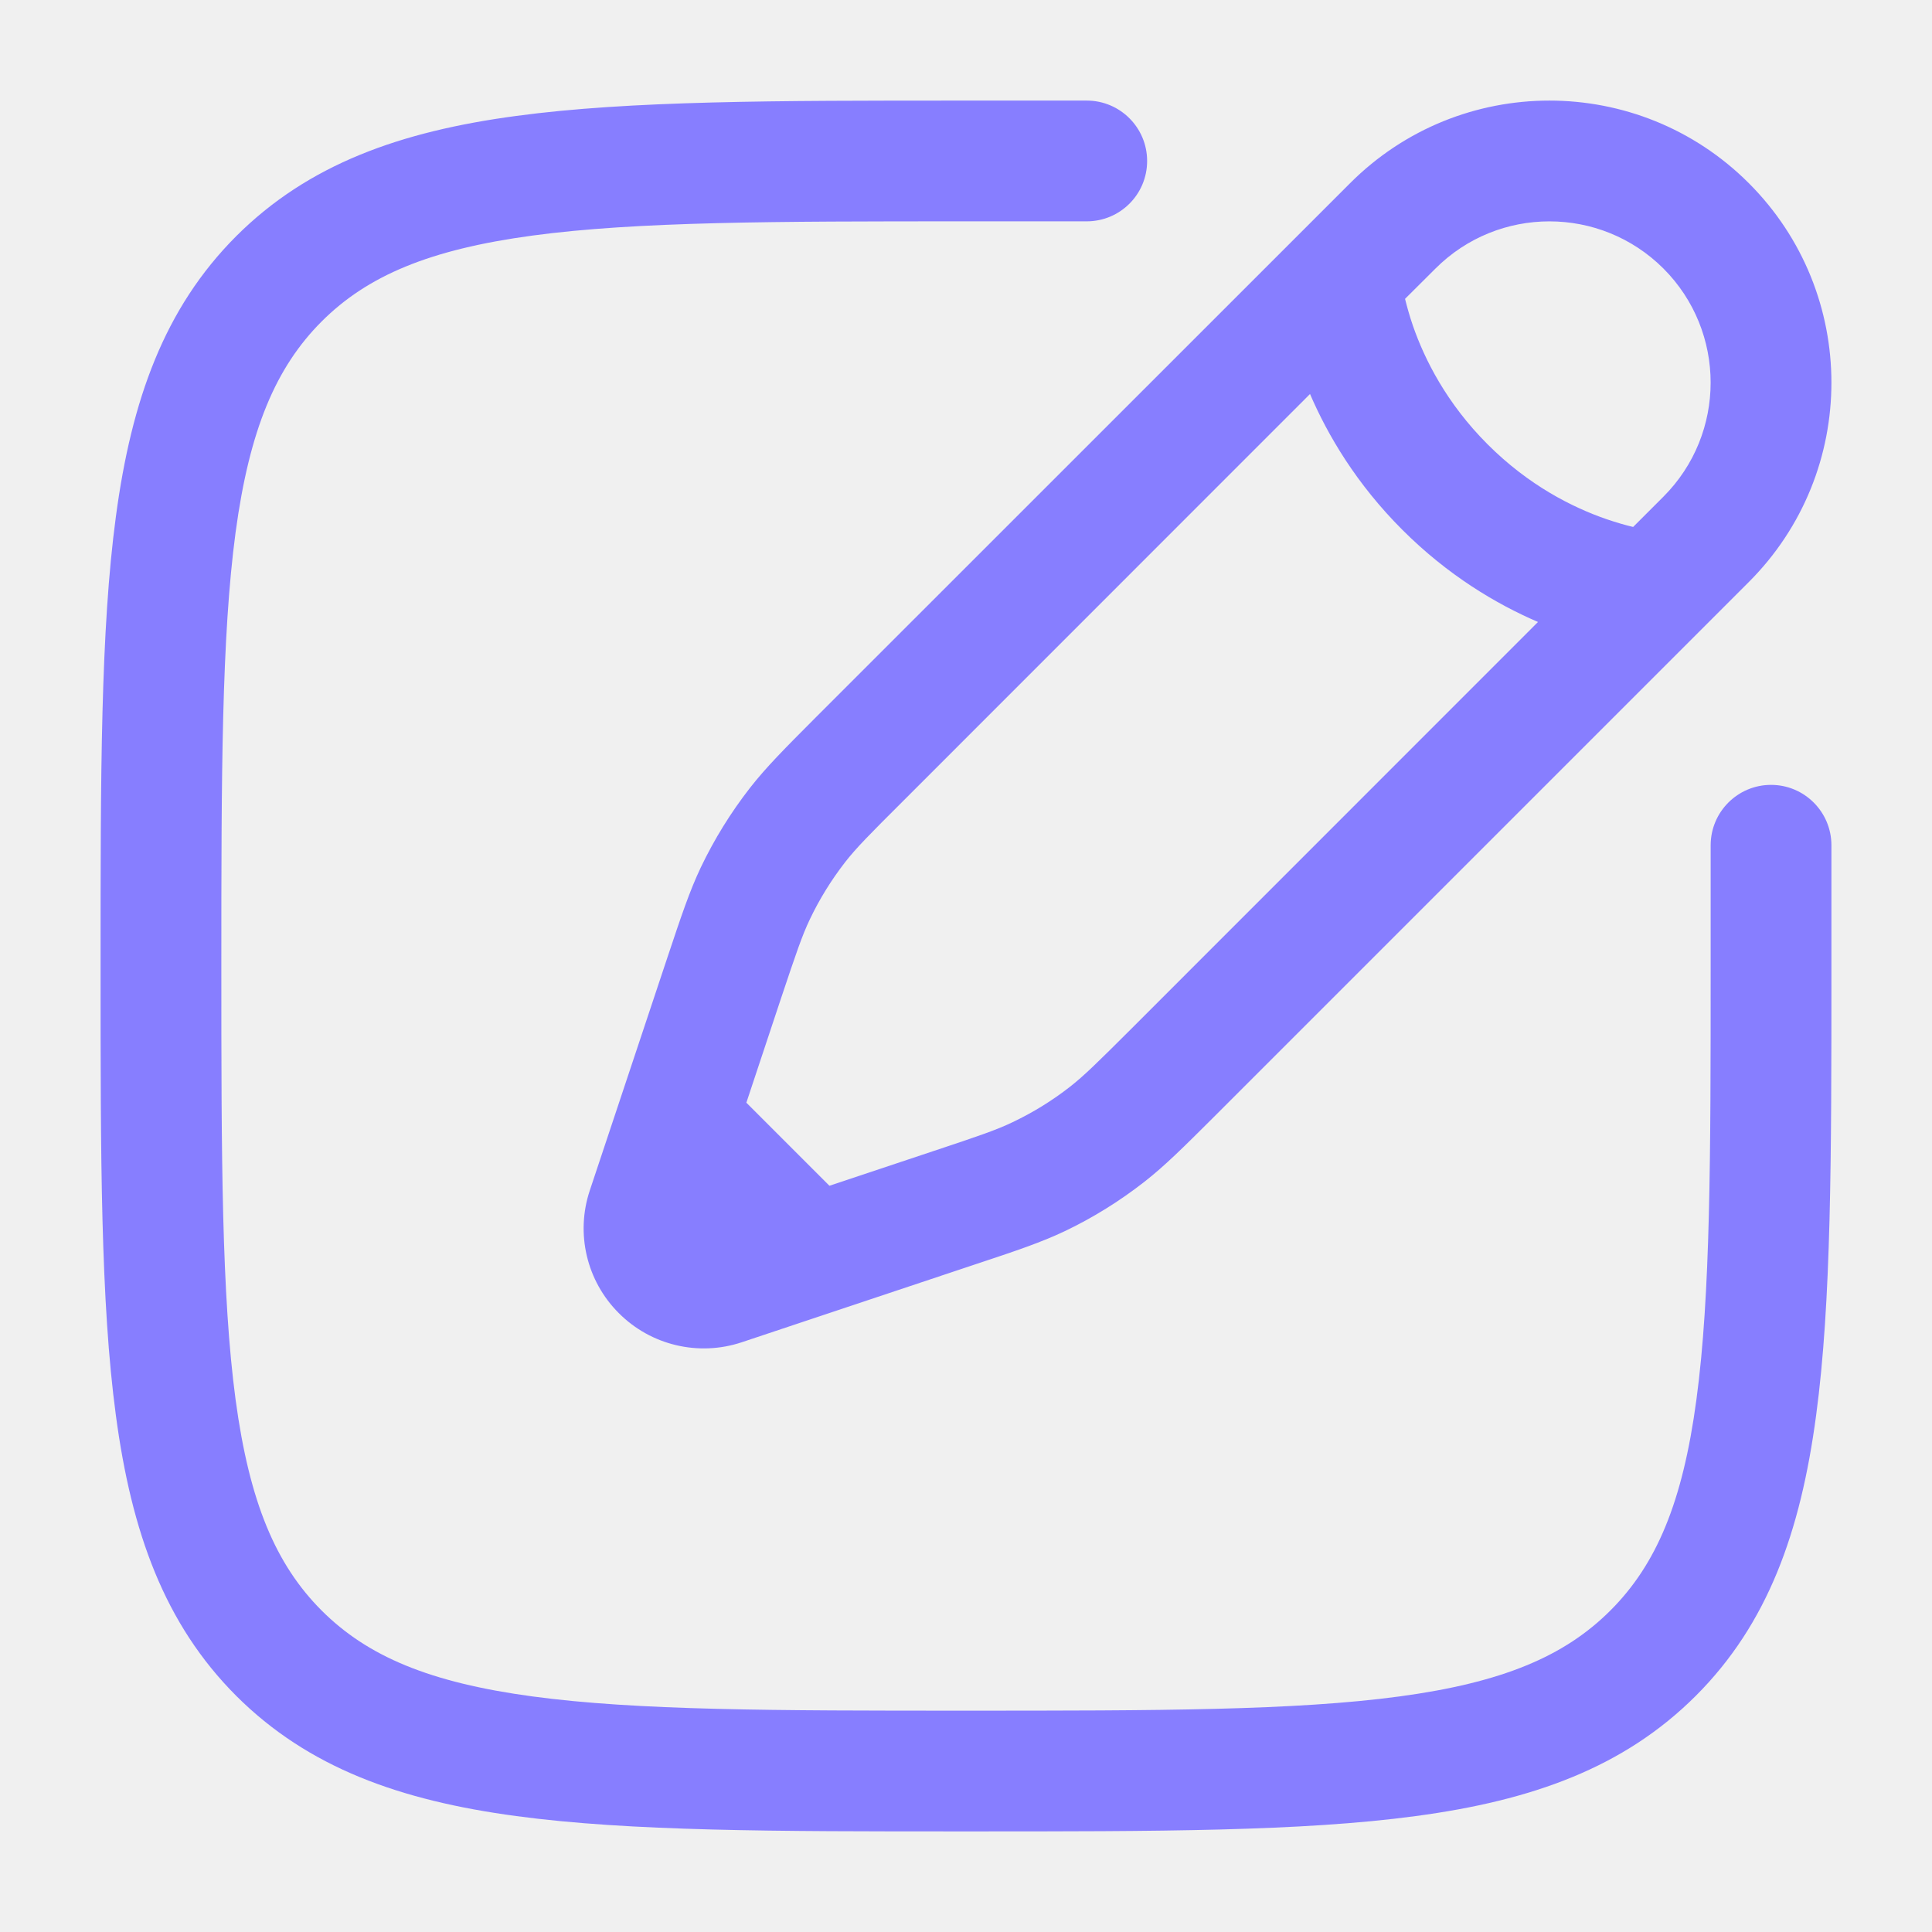
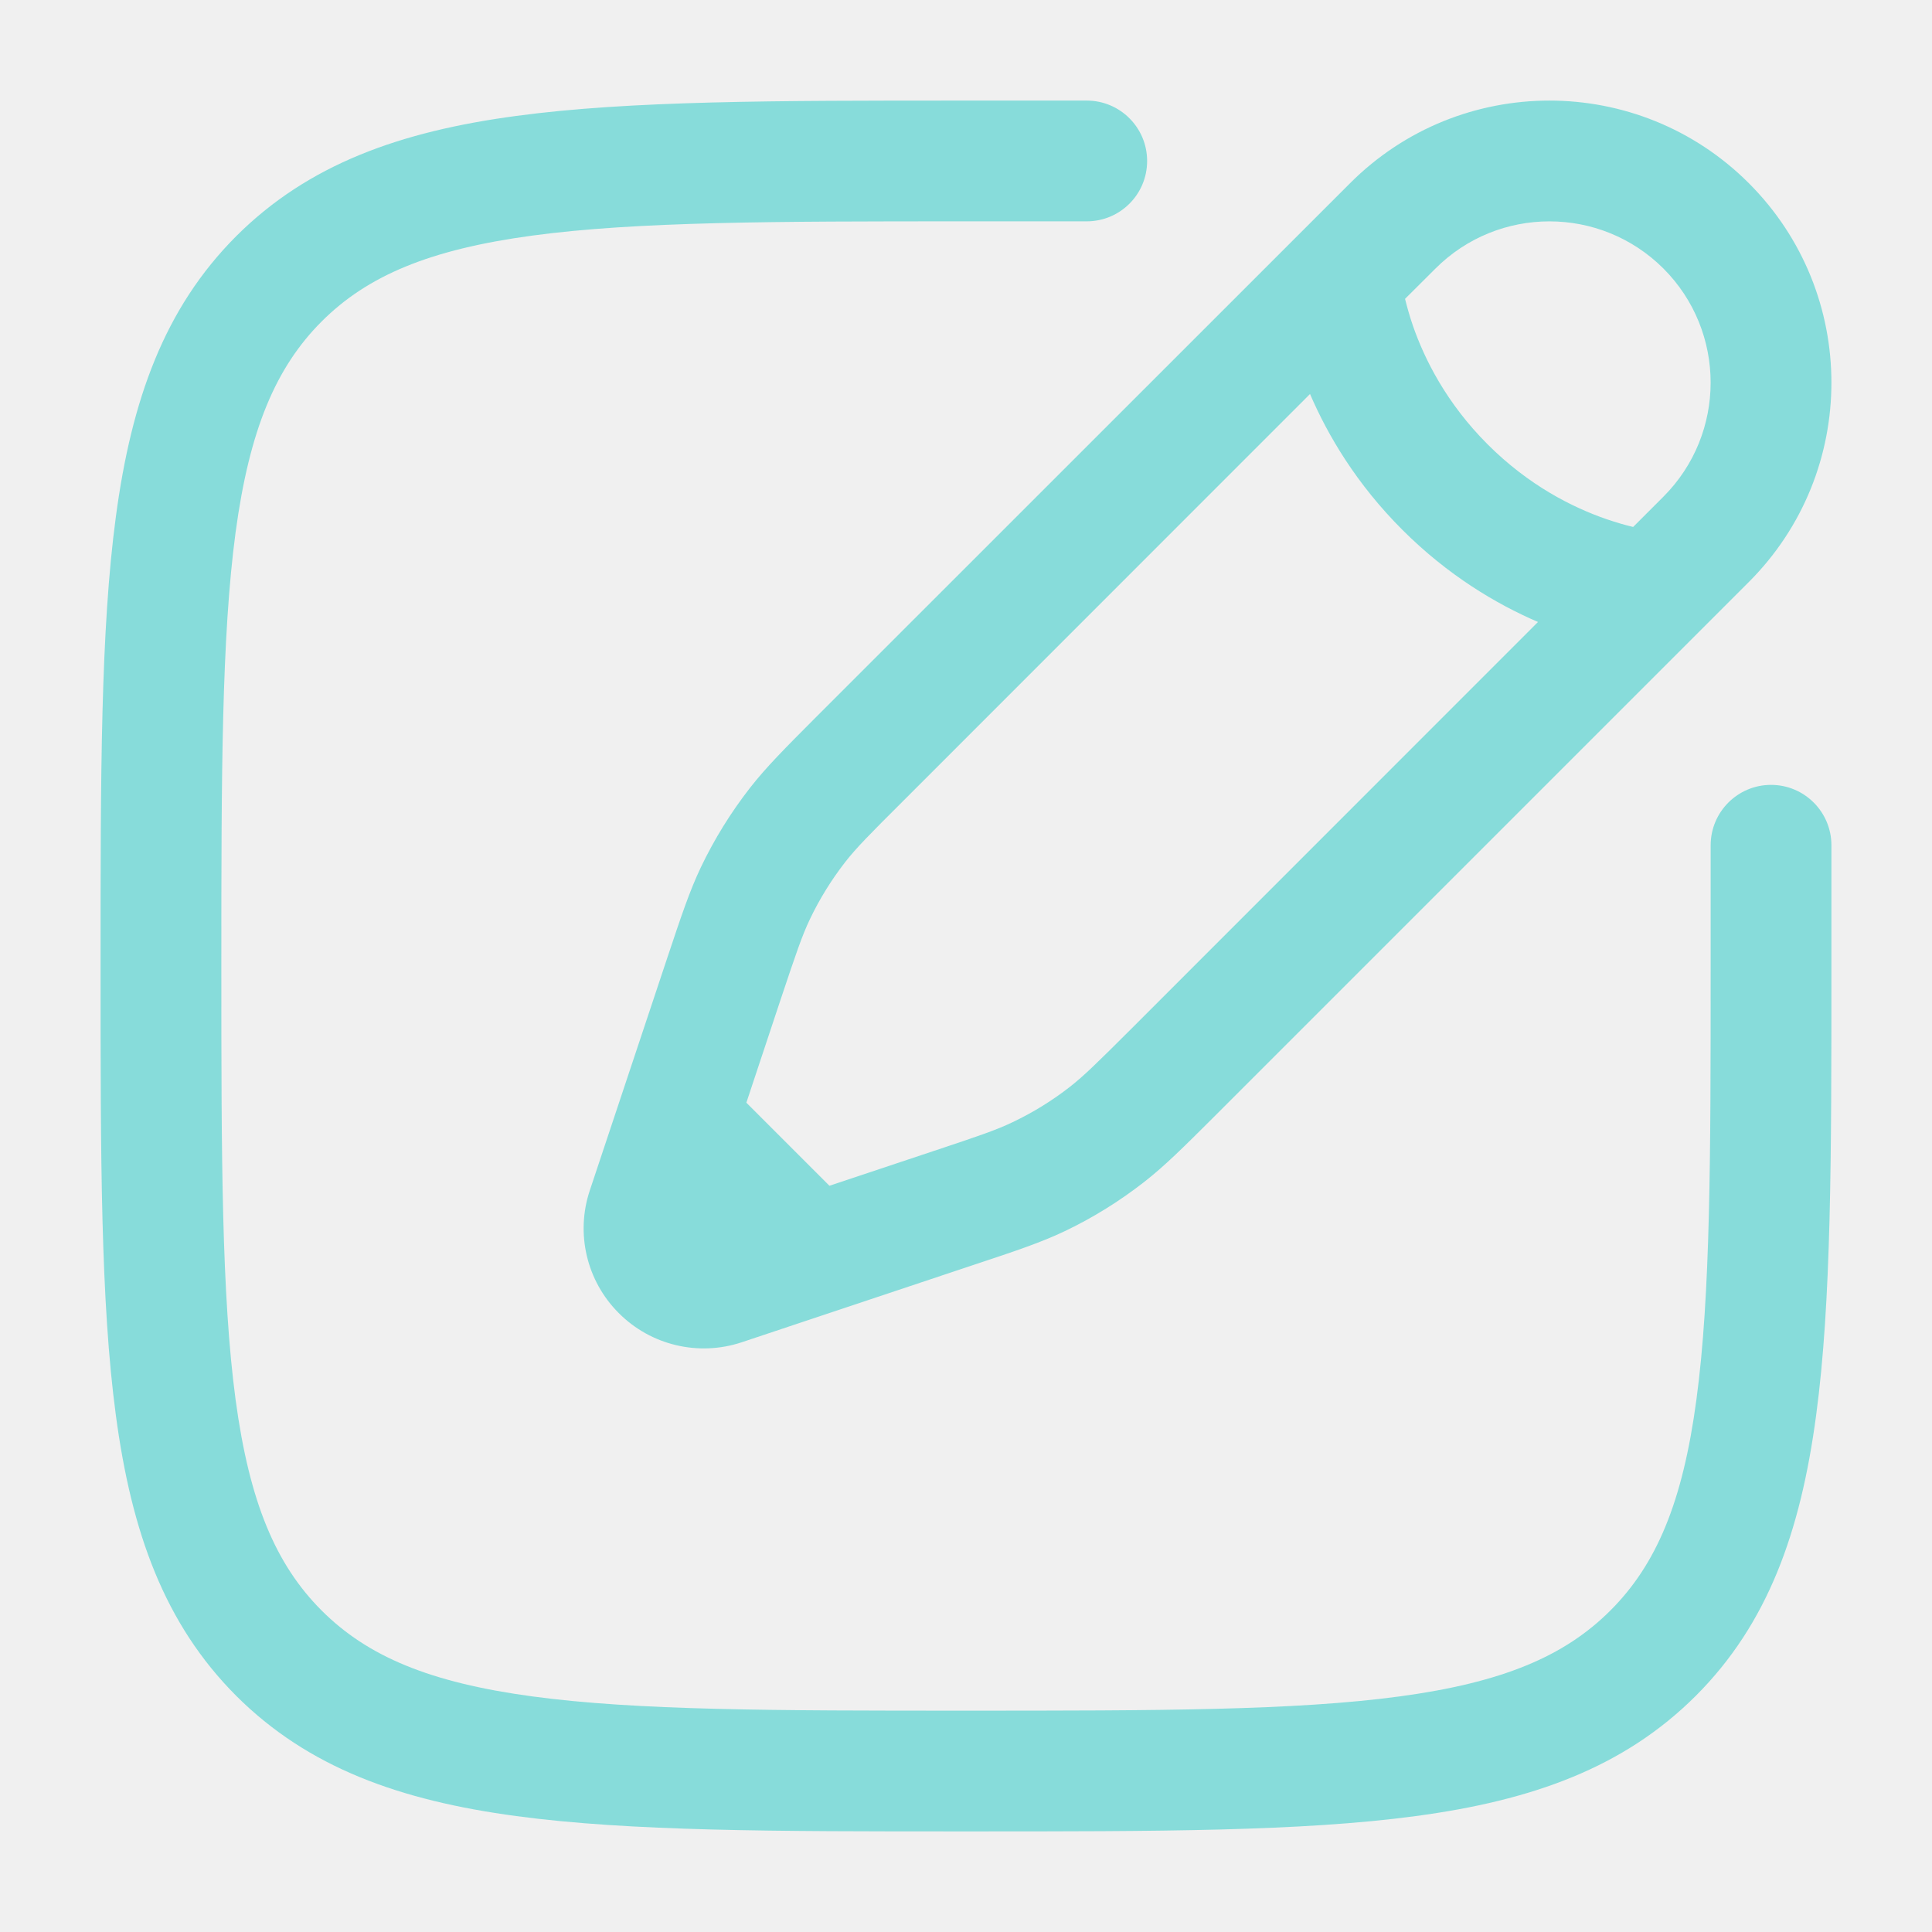
<svg xmlns="http://www.w3.org/2000/svg" width="16" height="16" viewBox="0 0 16 16" fill="none">
  <g clip-path="url(#clip0_993_5978)">
-     <path fill-rule="evenodd" clip-rule="evenodd" d="M7.962 0.833L9 0.833C9.276 0.833 9.5 1.057 9.5 1.333C9.5 1.61 9.276 1.833 9 1.833H8C6.415 1.833 5.276 1.834 4.409 1.951C3.557 2.066 3.043 2.283 2.663 2.663C2.284 3.043 2.066 3.557 1.951 4.409C1.835 5.276 1.833 6.415 1.833 8C1.833 9.586 1.835 10.724 1.951 11.591C2.066 12.443 2.284 12.957 2.663 13.337C3.043 13.717 3.557 13.934 4.409 14.049C5.276 14.166 6.415 14.167 8 14.167C9.586 14.167 10.725 14.166 11.591 14.049C12.443 13.934 12.957 13.717 13.337 13.337C13.717 12.957 13.935 12.443 14.049 11.591C14.166 10.724 14.167 9.586 14.167 8V7C14.167 6.724 14.391 6.5 14.667 6.5C14.943 6.5 15.167 6.724 15.167 7V8.038C15.167 9.577 15.167 10.783 15.04 11.724C14.911 12.687 14.641 13.447 14.044 14.044C13.447 14.64 12.688 14.911 11.724 15.04C10.783 15.167 9.577 15.167 8.038 15.167H7.962C6.423 15.167 5.217 15.167 4.276 15.04C3.313 14.911 2.553 14.64 1.956 14.044C1.36 13.447 1.089 12.687 0.96 11.724C0.833 10.783 0.833 9.577 0.833 8.038V7.962C0.833 6.423 0.833 5.217 0.96 4.276C1.089 3.313 1.36 2.553 1.956 1.956C2.553 1.36 3.313 1.089 4.276 0.96C5.217 0.833 6.423 0.833 7.962 0.833ZM11.181 1.517C12.092 0.605 13.571 0.605 14.483 1.517C15.395 2.429 15.395 3.908 14.483 4.82L10.051 9.252C9.803 9.499 9.648 9.654 9.475 9.789C9.271 9.948 9.051 10.085 8.818 10.196C8.62 10.29 8.411 10.36 8.079 10.47L6.143 11.116C5.786 11.235 5.391 11.142 5.125 10.875C4.858 10.609 4.765 10.215 4.885 9.857L5.53 7.921C5.641 7.589 5.71 7.381 5.804 7.183C5.916 6.949 6.052 6.729 6.211 6.525C6.346 6.352 6.501 6.197 6.748 5.949L11.181 1.517ZM13.776 2.224C13.254 1.703 12.409 1.703 11.888 2.224L11.636 2.475C11.652 2.539 11.673 2.616 11.702 2.7C11.798 2.976 11.979 3.339 12.32 3.68C12.662 4.022 13.024 4.202 13.3 4.298C13.385 4.327 13.461 4.349 13.525 4.364L13.776 4.113C14.297 3.591 14.297 2.746 13.776 2.224ZM12.737 5.151C12.393 5.003 11.992 4.766 11.613 4.387C11.234 4.008 10.997 3.607 10.849 3.263L7.479 6.634C7.201 6.911 7.092 7.021 6.999 7.14C6.885 7.287 6.787 7.445 6.707 7.613C6.642 7.749 6.593 7.895 6.468 8.268L6.181 9.132L6.869 9.82L7.732 9.532C8.105 9.408 8.252 9.358 8.387 9.293C8.555 9.213 8.714 9.115 8.86 9.001C8.979 8.908 9.089 8.799 9.367 8.522L12.737 5.151Z" fill="#877EFF" />
+     <path fill-rule="evenodd" clip-rule="evenodd" d="M7.962 0.833L9 0.833C9.276 0.833 9.5 1.057 9.5 1.333C9.5 1.61 9.276 1.833 9 1.833H8C6.415 1.833 5.276 1.834 4.409 1.951C3.557 2.066 3.043 2.283 2.663 2.663C2.284 3.043 2.066 3.557 1.951 4.409C1.835 5.276 1.833 6.415 1.833 8C1.833 9.586 1.835 10.724 1.951 11.591C2.066 12.443 2.284 12.957 2.663 13.337C3.043 13.717 3.557 13.934 4.409 14.049C5.276 14.166 6.415 14.167 8 14.167C9.586 14.167 10.725 14.166 11.591 14.049C12.443 13.934 12.957 13.717 13.337 13.337C13.717 12.957 13.935 12.443 14.049 11.591C14.166 10.724 14.167 9.586 14.167 8V7C14.167 6.724 14.391 6.5 14.667 6.5C14.943 6.5 15.167 6.724 15.167 7V8.038C15.167 9.577 15.167 10.783 15.04 11.724C14.911 12.687 14.641 13.447 14.044 14.044C13.447 14.64 12.688 14.911 11.724 15.04C10.783 15.167 9.577 15.167 8.038 15.167H7.962C6.423 15.167 5.217 15.167 4.276 15.04C3.313 14.911 2.553 14.64 1.956 14.044C1.36 13.447 1.089 12.687 0.96 11.724C0.833 10.783 0.833 9.577 0.833 8.038V7.962C0.833 6.423 0.833 5.217 0.96 4.276C1.089 3.313 1.36 2.553 1.956 1.956C2.553 1.36 3.313 1.089 4.276 0.96C5.217 0.833 6.423 0.833 7.962 0.833ZM11.181 1.517C12.092 0.605 13.571 0.605 14.483 1.517C15.395 2.429 15.395 3.908 14.483 4.82L10.051 9.252C9.803 9.499 9.648 9.654 9.475 9.789C9.271 9.948 9.051 10.085 8.818 10.196C8.62 10.29 8.411 10.36 8.079 10.47L6.143 11.116C5.786 11.235 5.391 11.142 5.125 10.875C4.858 10.609 4.765 10.215 4.885 9.857L5.53 7.921C5.641 7.589 5.71 7.381 5.804 7.183C5.916 6.949 6.052 6.729 6.211 6.525C6.346 6.352 6.501 6.197 6.748 5.949L11.181 1.517ZM13.776 2.224C13.254 1.703 12.409 1.703 11.888 2.224L11.636 2.475C11.652 2.539 11.673 2.616 11.702 2.7C11.798 2.976 11.979 3.339 12.32 3.68C12.662 4.022 13.024 4.202 13.3 4.298C13.385 4.327 13.461 4.349 13.525 4.364L13.776 4.113C14.297 3.591 14.297 2.746 13.776 2.224ZM12.737 5.151C12.393 5.003 11.992 4.766 11.613 4.387C11.234 4.008 10.997 3.607 10.849 3.263L7.479 6.634C7.201 6.911 7.092 7.021 6.999 7.14C6.885 7.287 6.787 7.445 6.707 7.613C6.642 7.749 6.593 7.895 6.468 8.268L6.181 9.132L6.869 9.82L7.732 9.532C8.105 9.408 8.252 9.358 8.387 9.293C8.555 9.213 8.714 9.115 8.86 9.001C8.979 8.908 9.089 8.799 9.367 8.522L12.737 5.151Z" fill="#87dcda" />
  </g>
  <defs>
    <clipPath id="clip0_993_5978">
      <rect width="16" height="16" fill="white" />
    </clipPath>
  </defs>
</svg>
